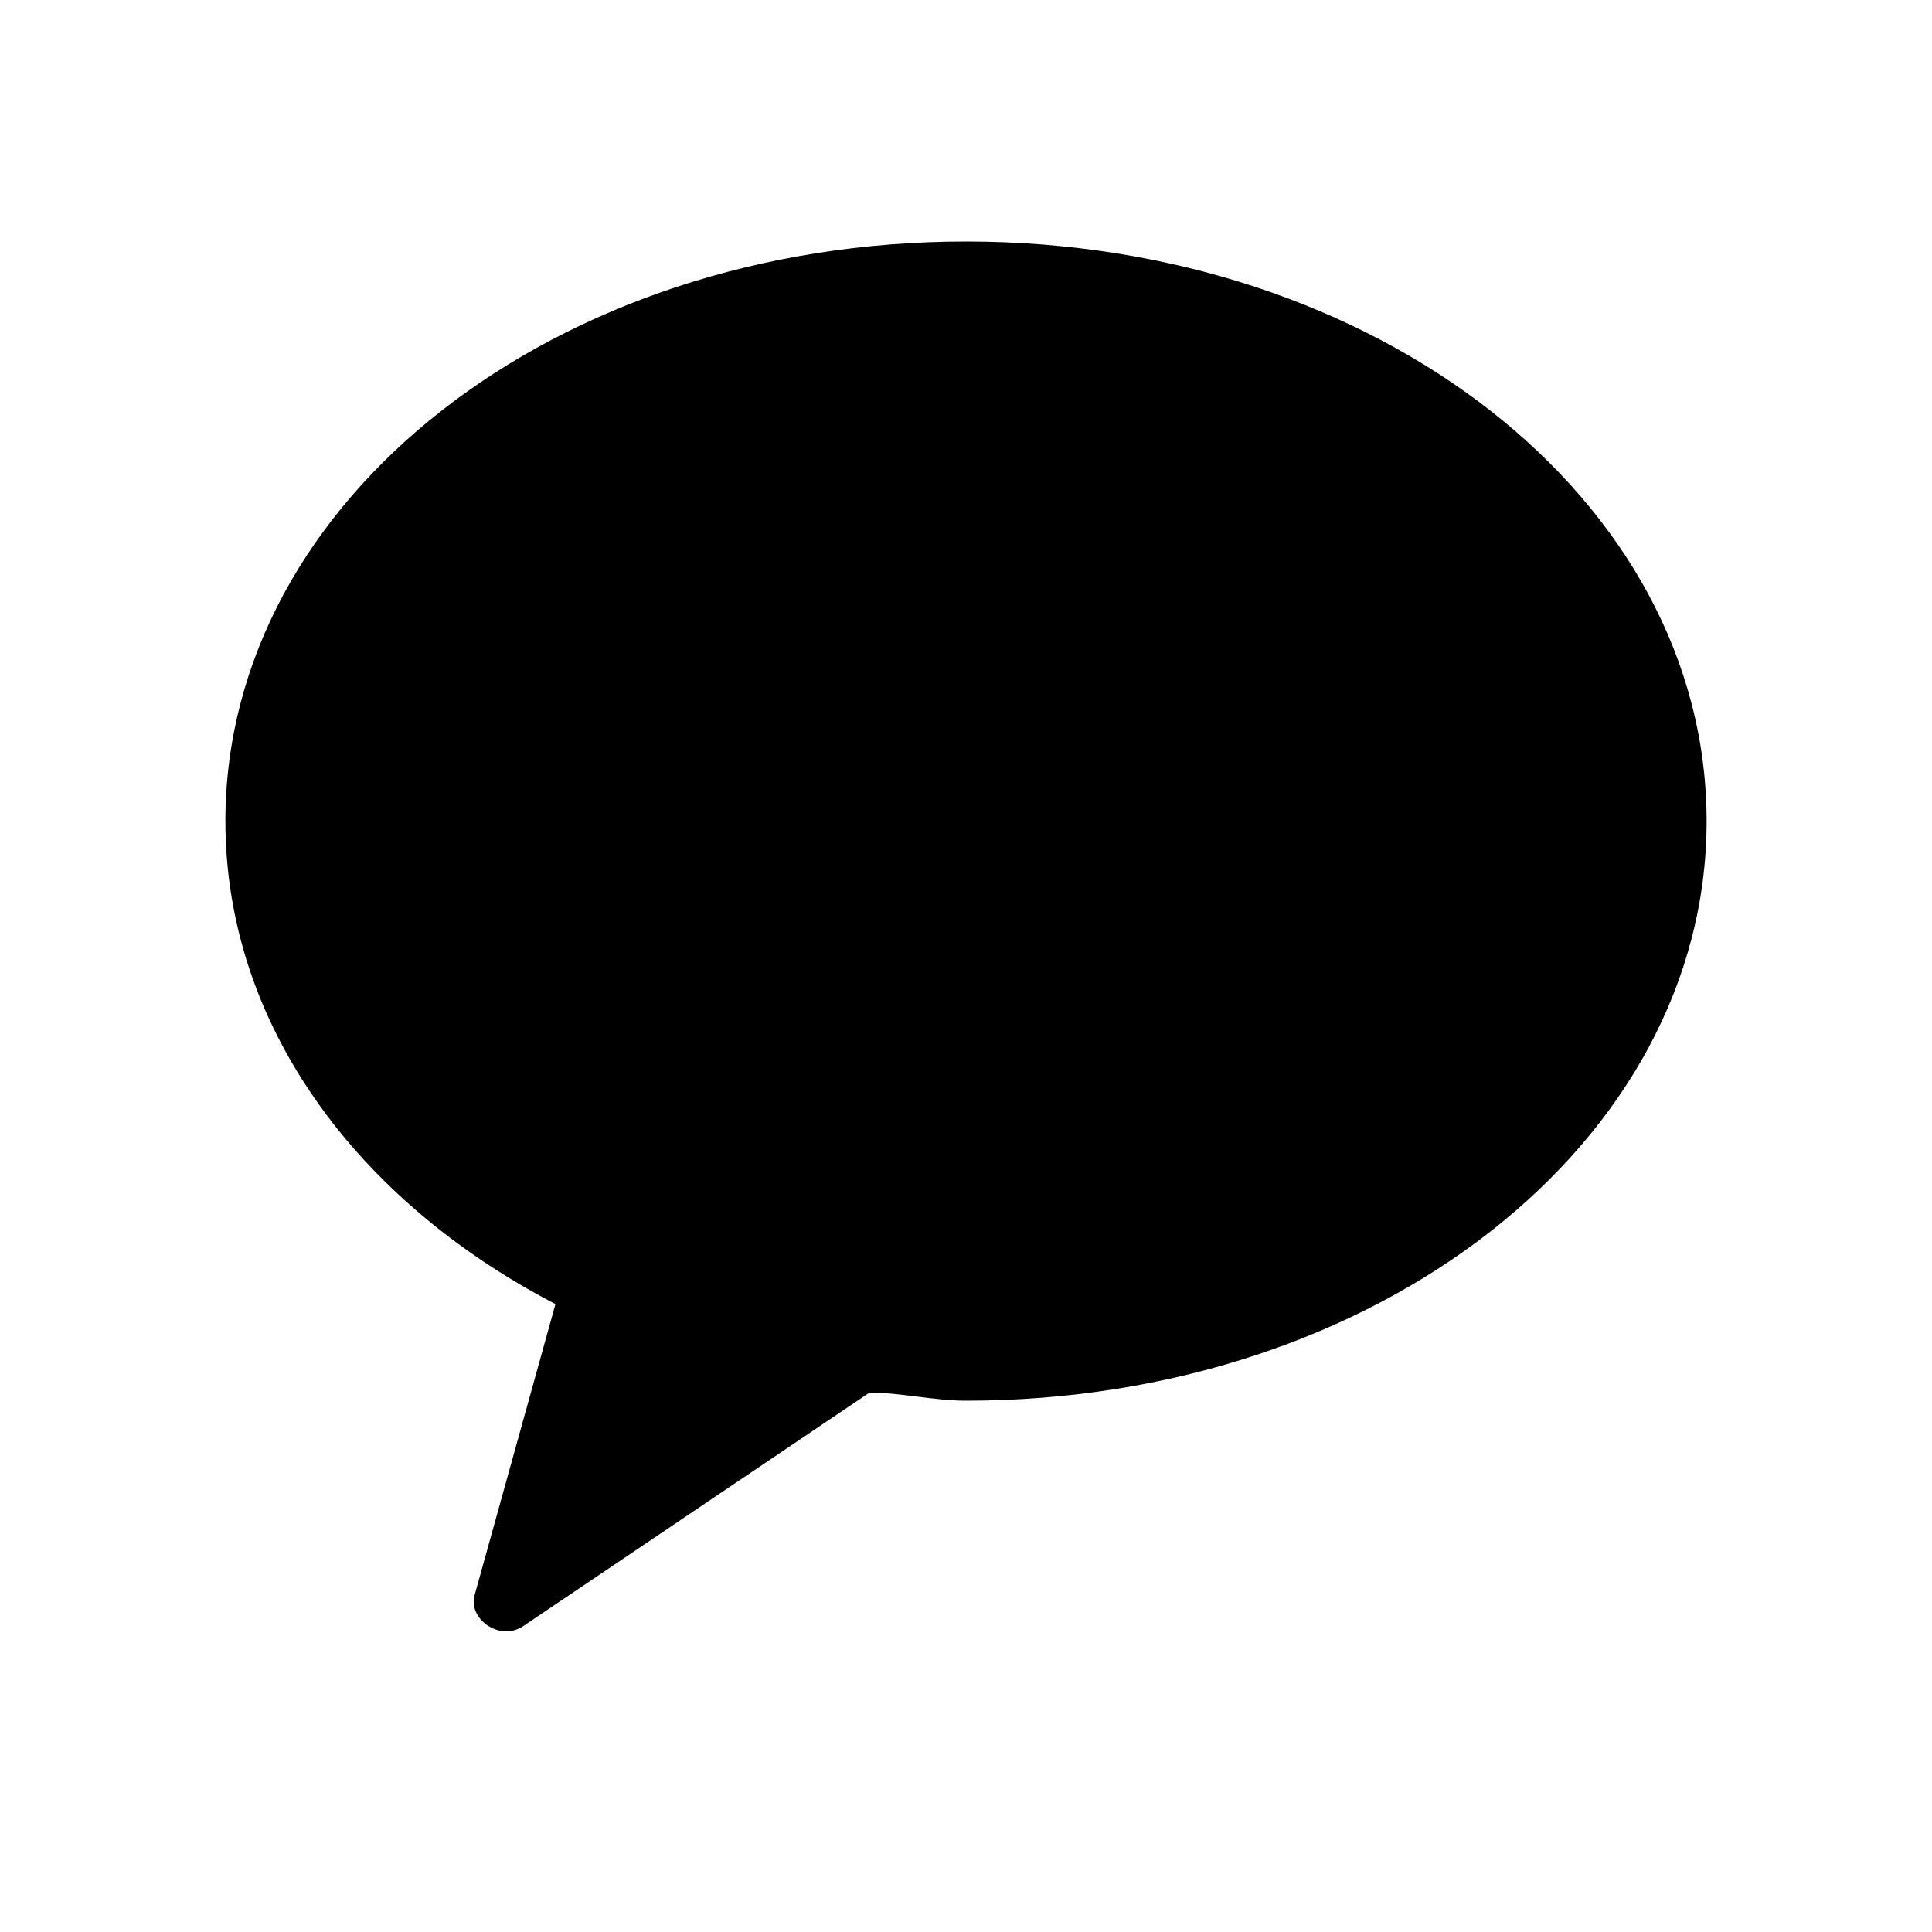
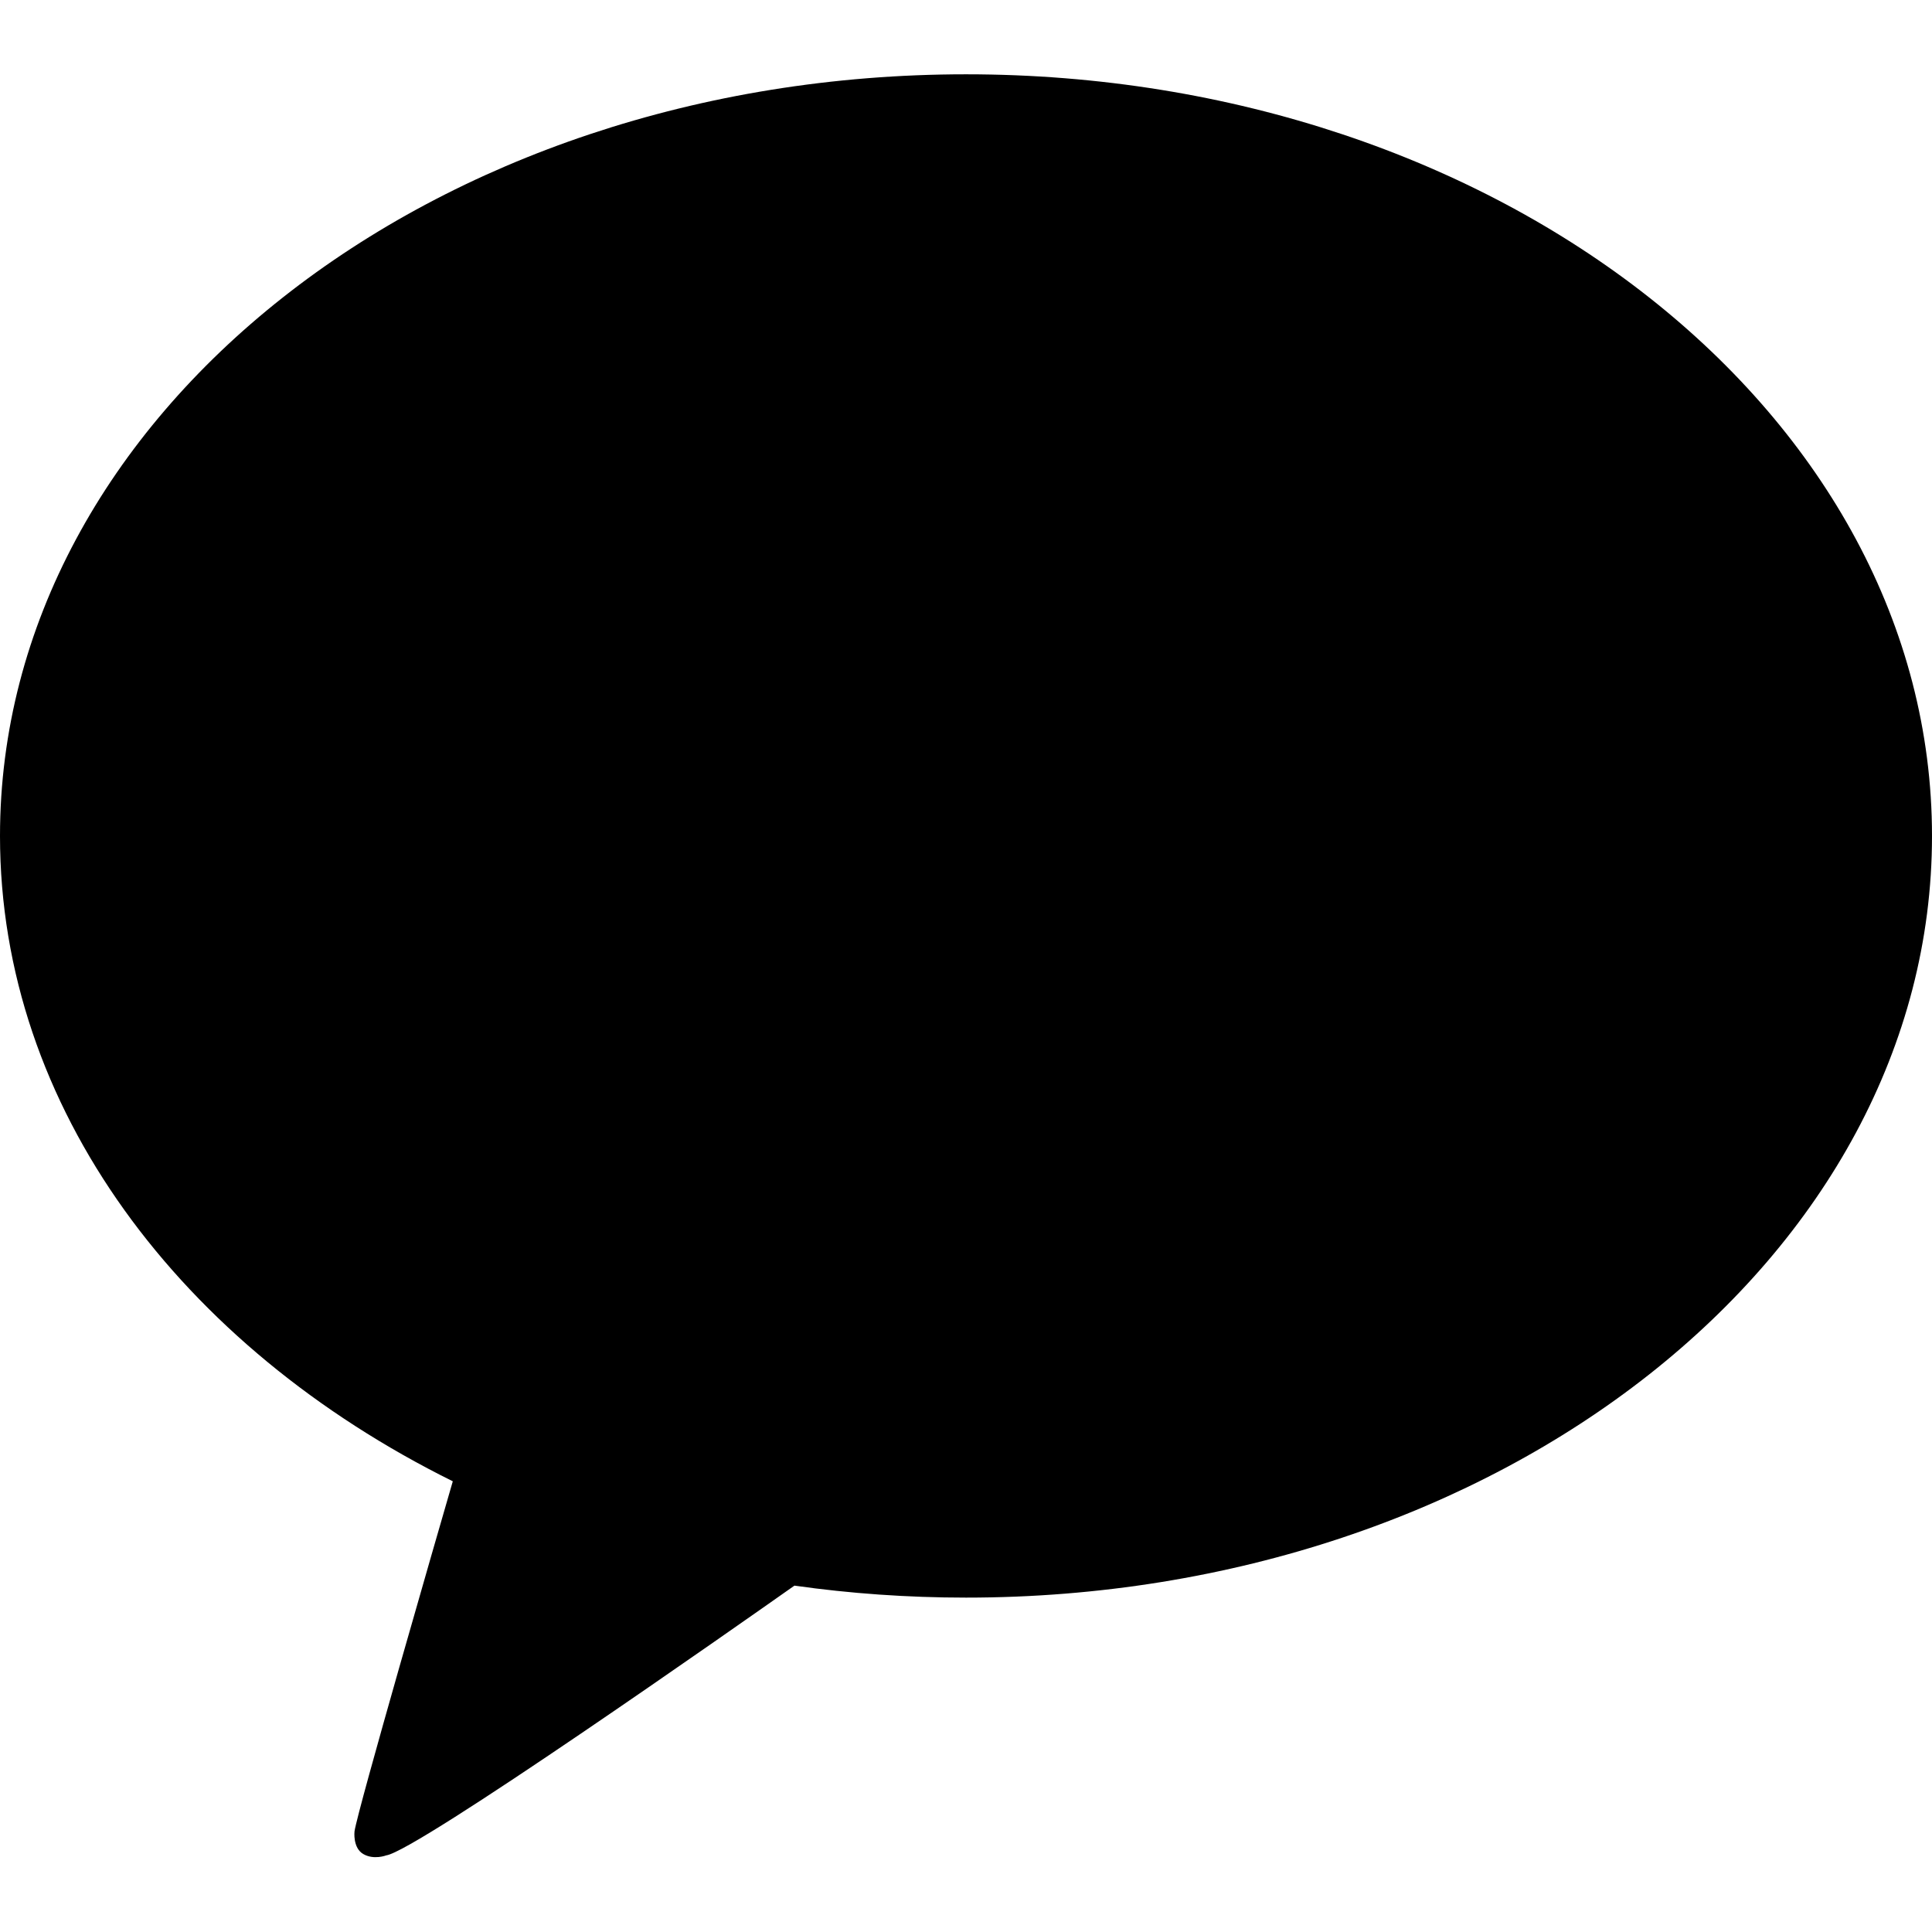
- <svg xmlns="http://www.w3.org/2000/svg" viewBox="0 0 24 24" fill="currentColor">
-   <path d="M12 3C6.9 3 2.8 6.2 2.8 10.2c0 2.5 1.6 4.7 4.1 6l-1 3.6c-.1.3.3.6.6.4l4.3-2.9c.4 0 .8.1 1.2.1 5.1 0 9.2-3.2 9.2-7.2S17.1 3 12 3z" />
+ <svg xmlns="http://www.w3.org/2000/svg" viewBox="24 28 208 208">
+   <path fill="#000000" d="M128 36C70.562 36 24 72.713 24 118c0 29.279 19.466 54.97 48.748 69.477-1.593 5.494-10.237 35.344-10.581 37.689 0 0-.207 1.762.934 2.434s2.483.15 2.483.15c3.272-.457 37.943-24.811 43.944-29.04 5.995.849 12.168 1.29 18.472 1.29 57.438 0 104-36.712 104-82 0-45.287-46.562-82-104-82z" />
</svg>
